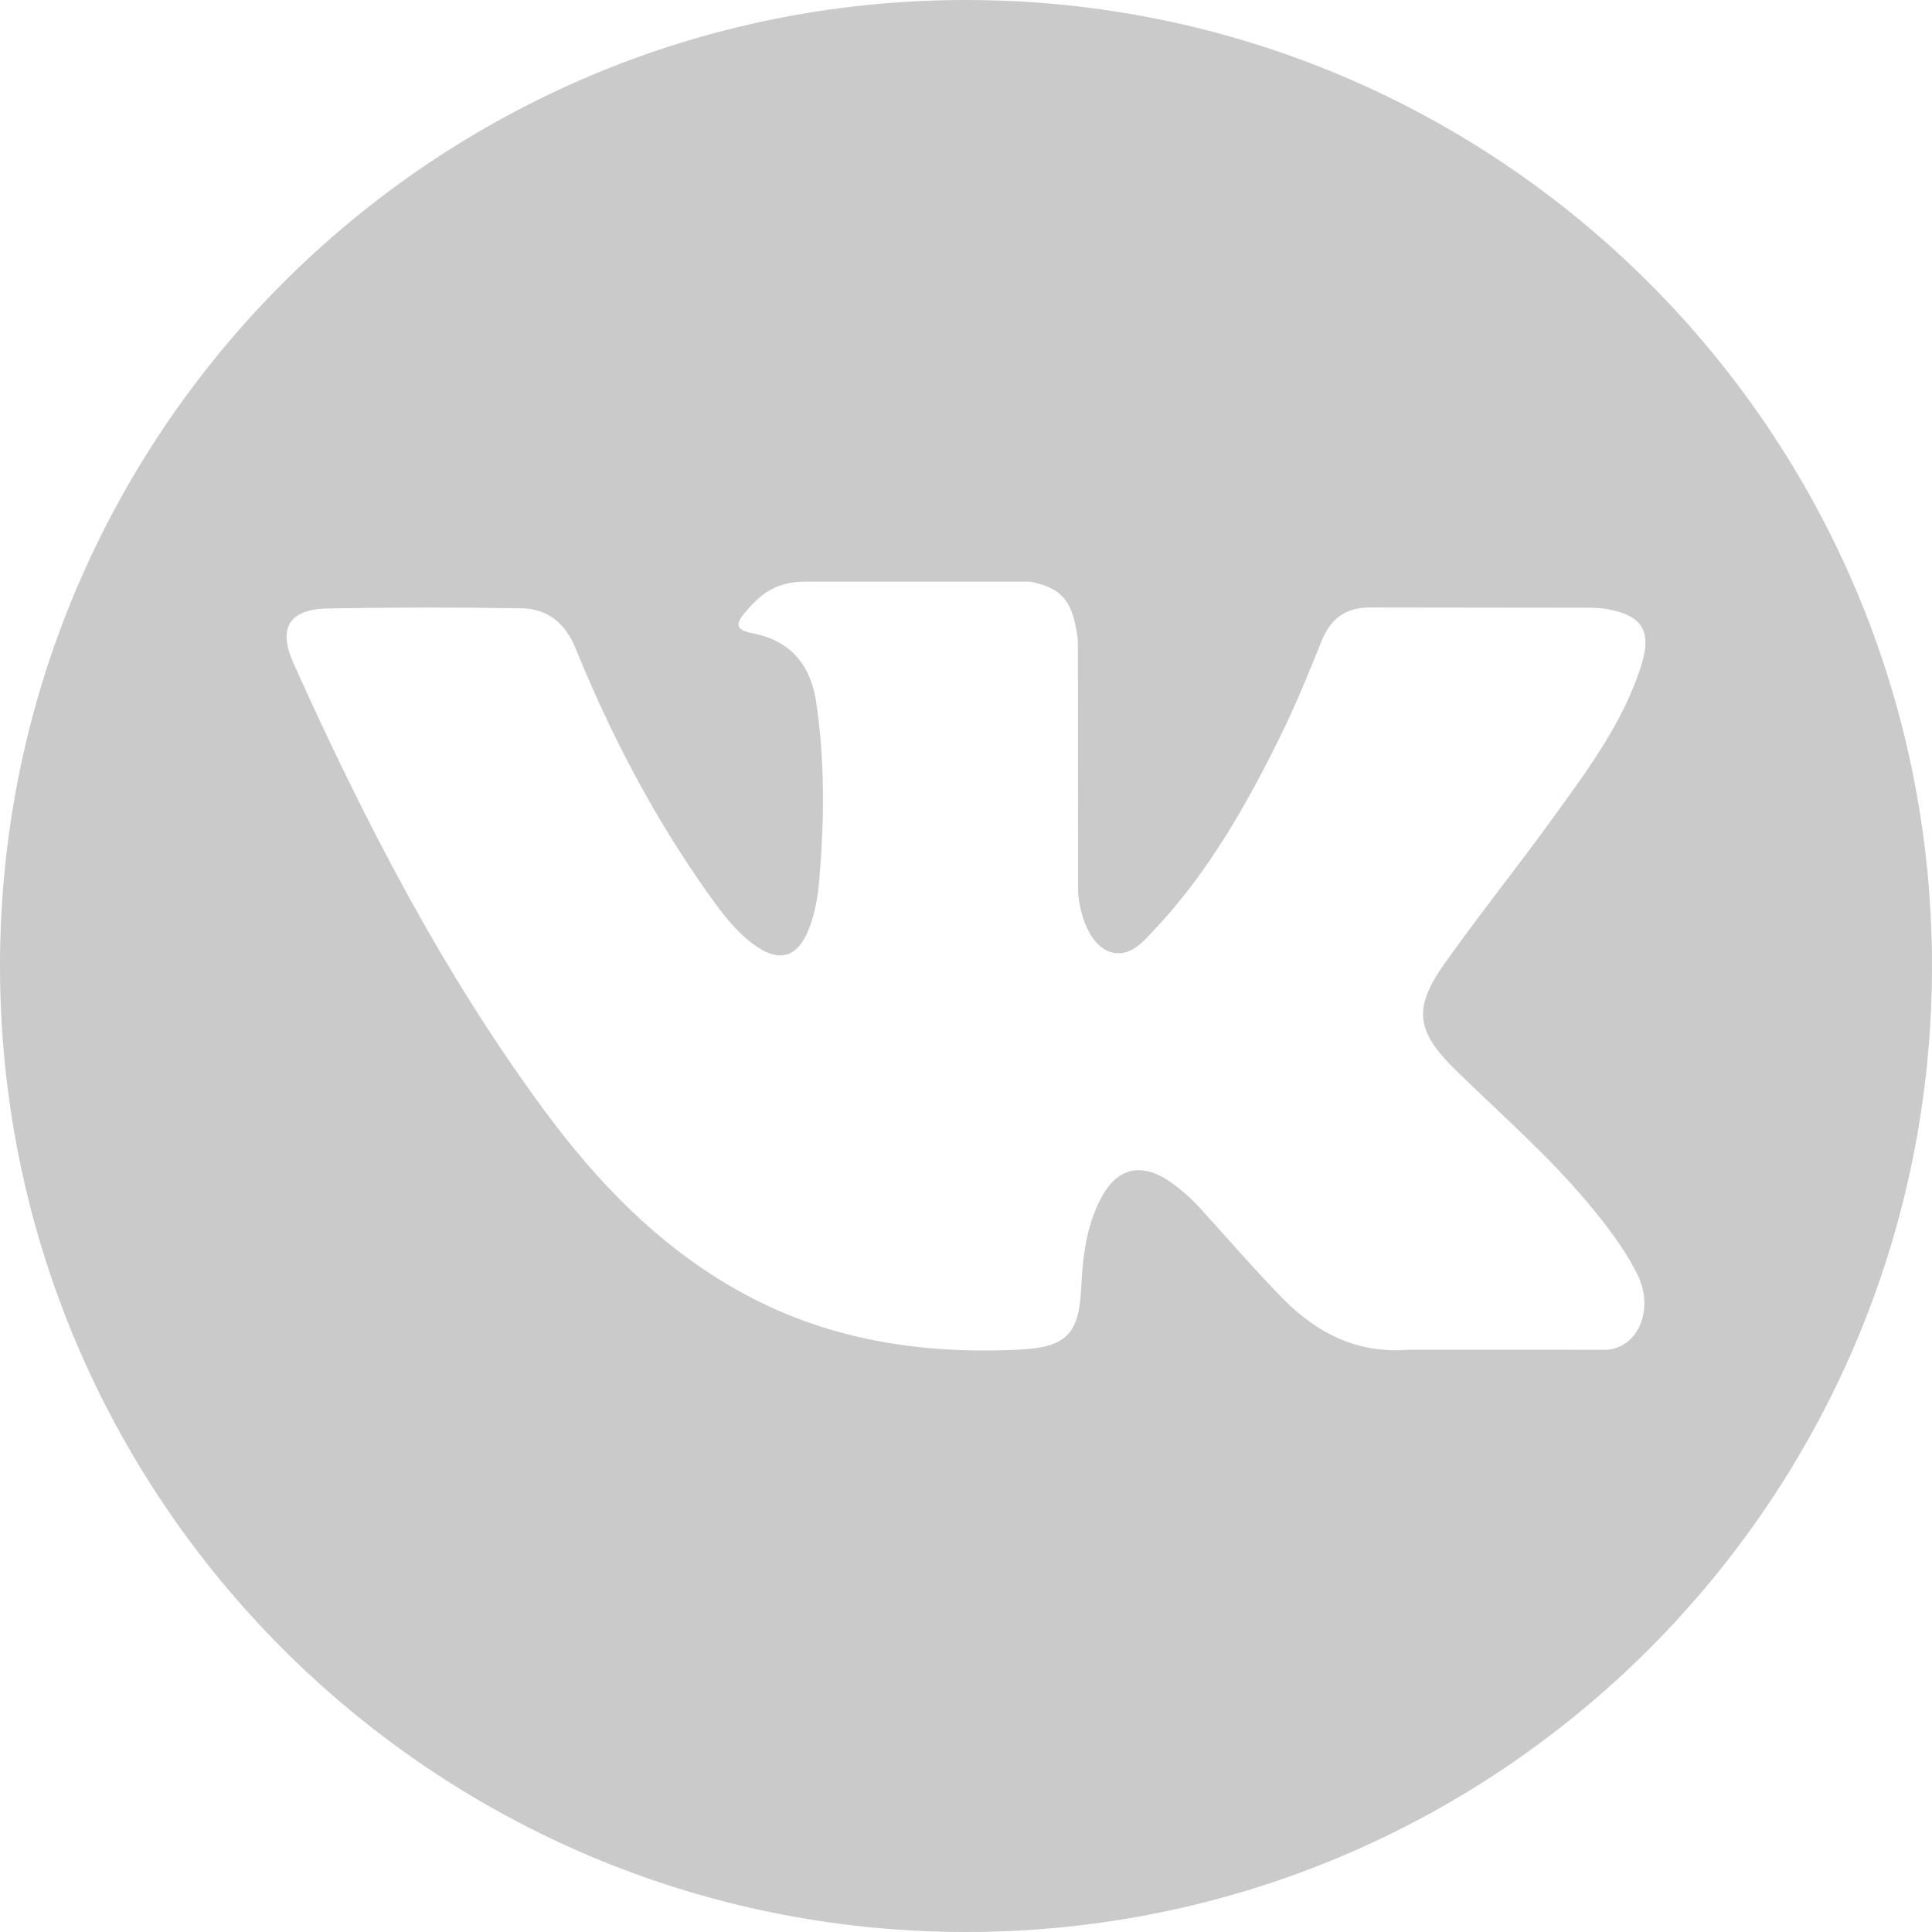
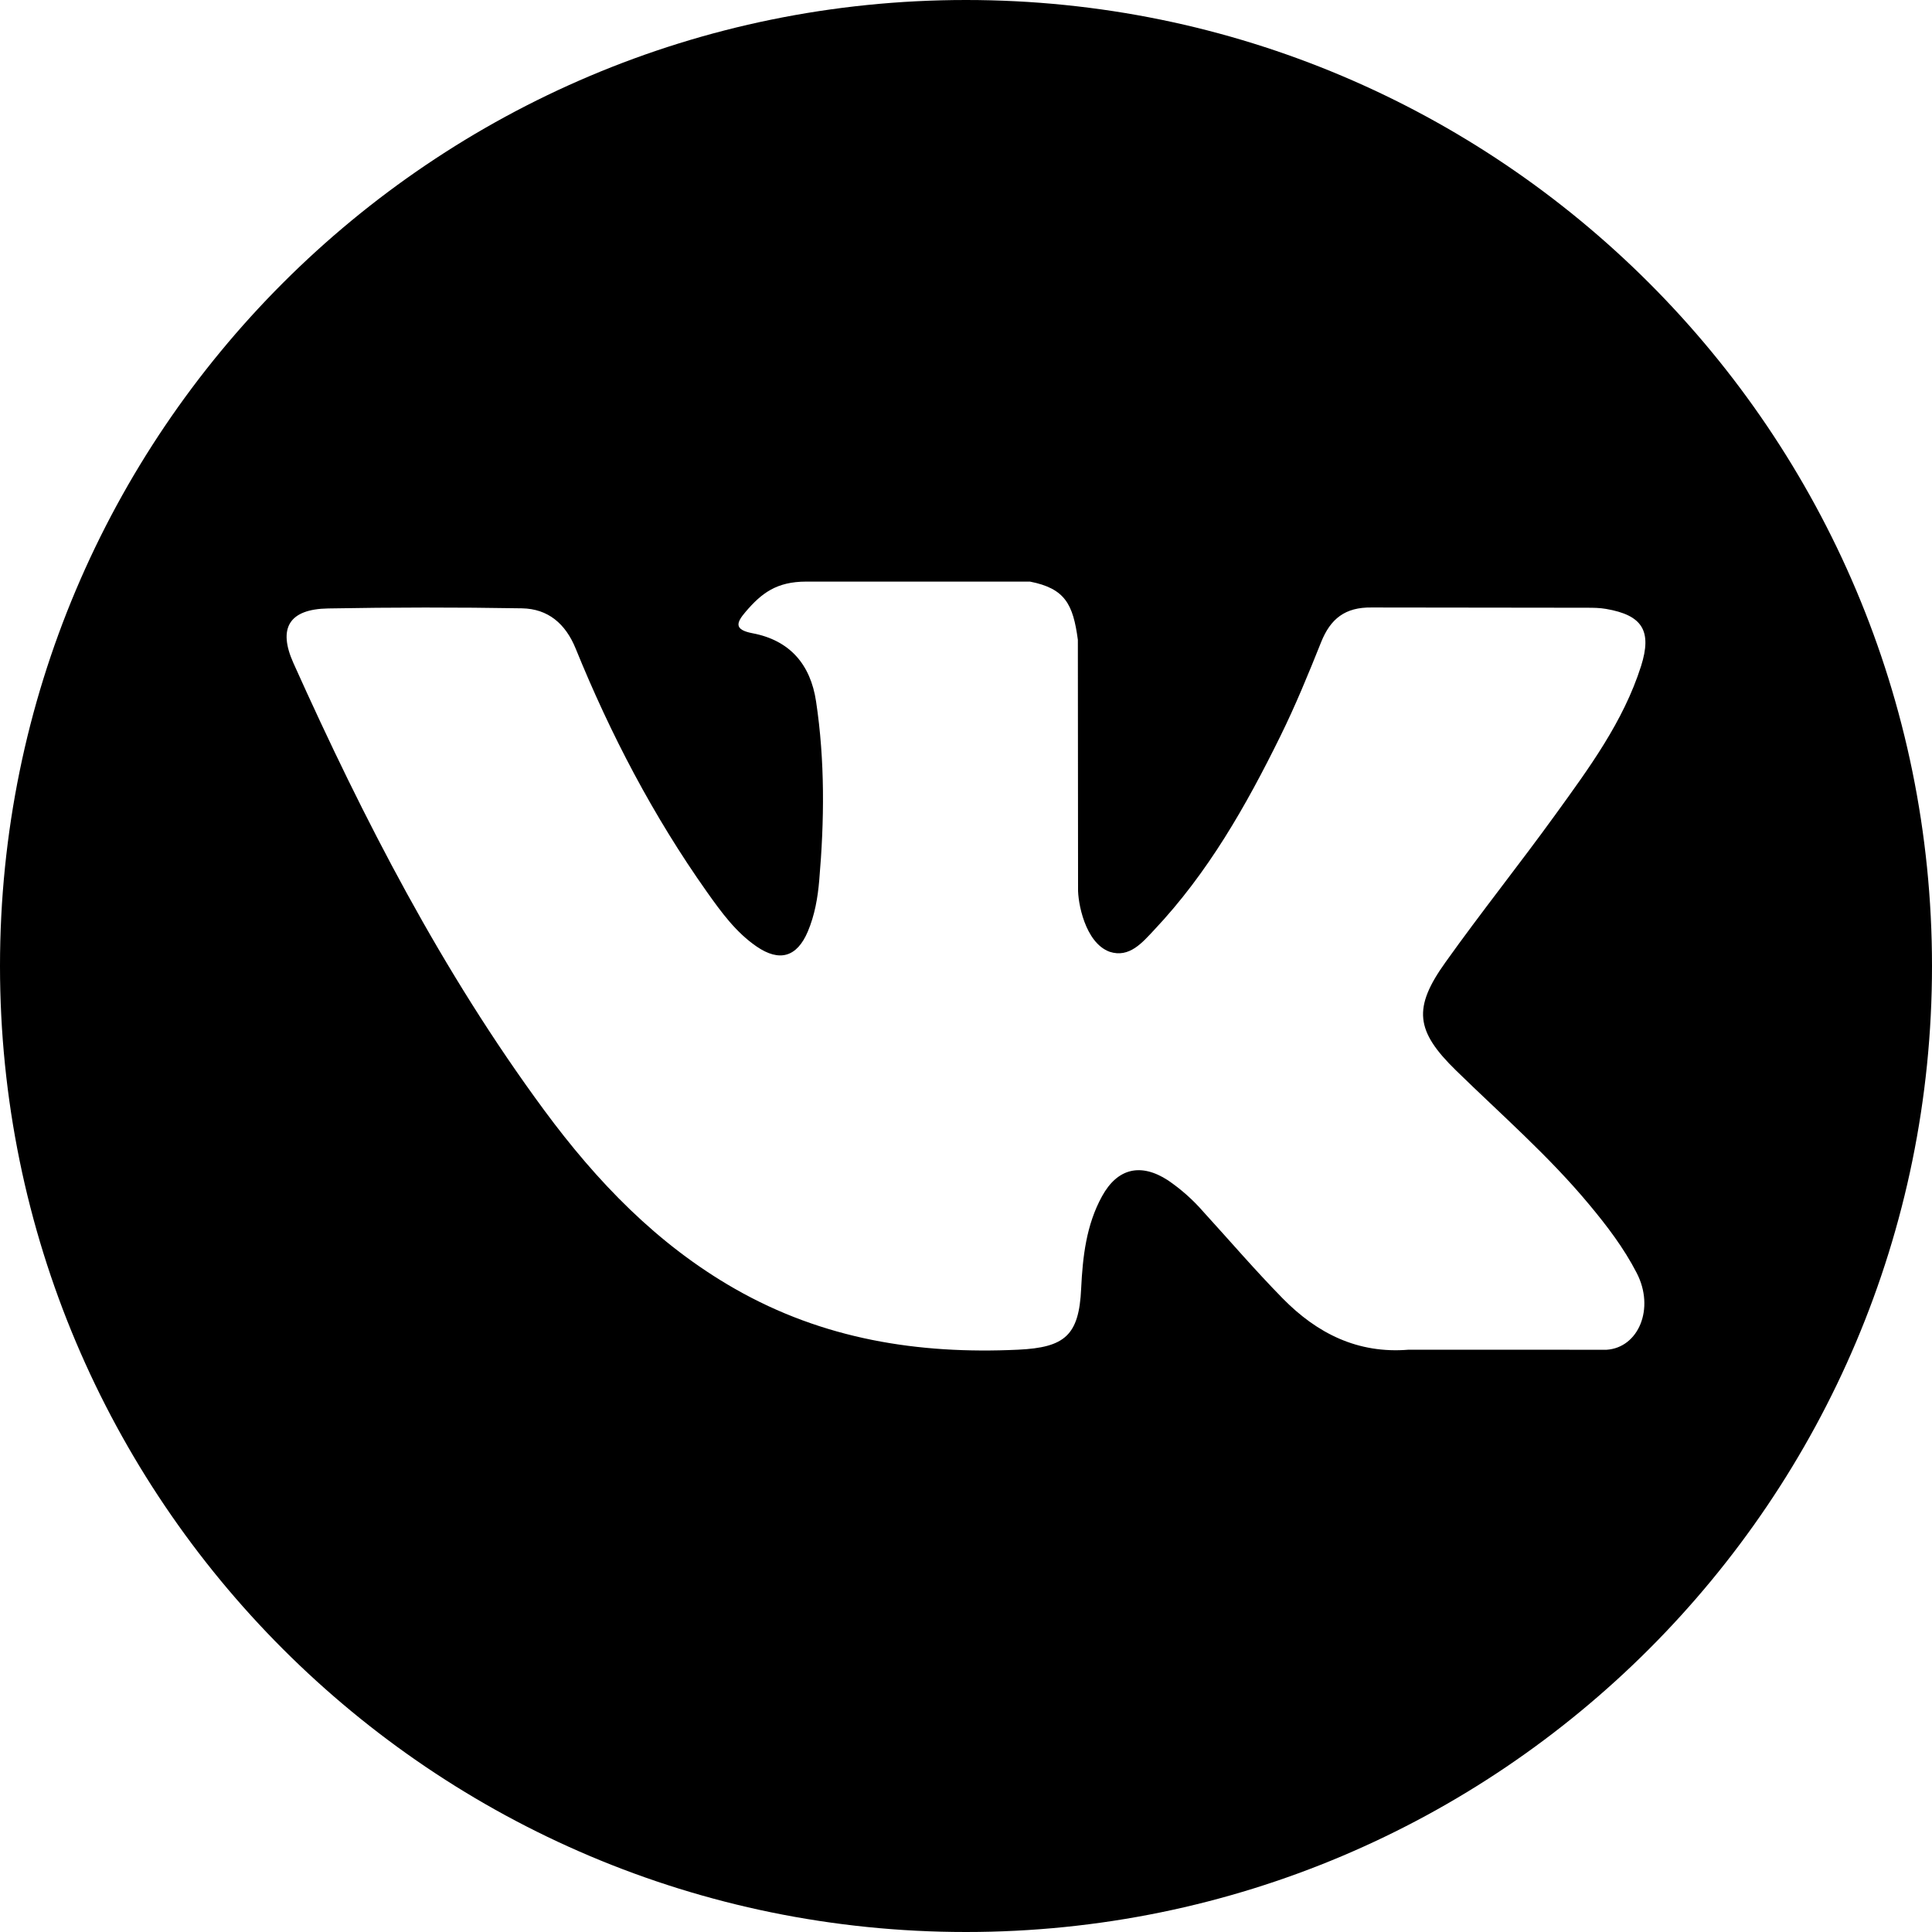
- <svg xmlns="http://www.w3.org/2000/svg" width="30" height="30" fill="none">
-   <path d="M15 0C6.716 0 0 6.716 0 15c0 8.284 6.716 15 15 15 8.284 0 15-6.716 15-15 0-8.284-6.716-15-15-15Zm7.609 16.622c.699.683 1.439 1.326 2.066 2.08.278.333.54.677.74 1.065.285.553.027 1.159-.467 1.192l-3.073-.001c-.794.066-1.426-.255-1.958-.797-.425-.433-.82-.894-1.229-1.342a2.871 2.871 0 0 0-.553-.492c-.42-.272-.783-.189-1.023.249-.245.445-.3.939-.324 1.434-.033.725-.252.914-.979.948-1.553.073-3.028-.163-4.398-.946-1.208-.69-2.144-1.666-2.959-2.77-1.587-2.152-2.803-4.514-3.895-6.944-.246-.547-.066-.84.538-.85a85.522 85.522 0 0 1 3.009-.002c.408.007.678.24.835.625.542 1.334 1.206 2.603 2.039 3.78.222.313.448.625.77.846.357.245.628.164.796-.233.107-.253.154-.523.177-.794.08-.927.09-1.854-.049-2.777-.086-.578-.41-.951-.987-1.06-.293-.056-.25-.165-.108-.332.248-.29.48-.47.944-.47h3.472c.547.107.67.353.744.904l.003 3.859c-.006.213.107.845.49.985.307.101.51-.145.693-.34.833-.883 1.426-1.926 1.957-3.005.235-.476.437-.969.634-1.462.146-.365.373-.545.785-.539l3.343.004c.099 0 .199.001.296.018.564.097.718.339.544.889-.275.863-.808 1.583-1.329 2.304-.558.772-1.154 1.517-1.707 2.293-.508.709-.468 1.066.163 1.681Z" fill="#CACACA" />
+ <svg xmlns="http://www.w3.org/2000/svg" width="30" height="30">
+   <path d="M15 0C6.716 0 0 6.716 0 15c0 8.284 6.716 15 15 15 8.284 0 15-6.716 15-15 0-8.284-6.716-15-15-15Zm7.609 16.622c.699.683 1.439 1.326 2.066 2.08.278.333.54.677.74 1.065.285.553.027 1.159-.467 1.192l-3.073-.001c-.794.066-1.426-.255-1.958-.797-.425-.433-.82-.894-1.229-1.342a2.871 2.871 0 0 0-.553-.492c-.42-.272-.783-.189-1.023.249-.245.445-.3.939-.324 1.434-.033.725-.252.914-.979.948-1.553.073-3.028-.163-4.398-.946-1.208-.69-2.144-1.666-2.959-2.77-1.587-2.152-2.803-4.514-3.895-6.944-.246-.547-.066-.84.538-.85a85.522 85.522 0 0 1 3.009-.002c.408.007.678.24.835.625.542 1.334 1.206 2.603 2.039 3.78.222.313.448.625.77.846.357.245.628.164.796-.233.107-.253.154-.523.177-.794.08-.927.09-1.854-.049-2.777-.086-.578-.41-.951-.987-1.06-.293-.056-.25-.165-.108-.332.248-.29.48-.47.944-.47h3.472c.547.107.67.353.744.904l.003 3.859c-.006.213.107.845.49.985.307.101.51-.145.693-.34.833-.883 1.426-1.926 1.957-3.005.235-.476.437-.969.634-1.462.146-.365.373-.545.785-.539l3.343.004c.099 0 .199.001.296.018.564.097.718.339.544.889-.275.863-.808 1.583-1.329 2.304-.558.772-1.154 1.517-1.707 2.293-.508.709-.468 1.066.163 1.681Z" fill="currentColor" />
</svg>
